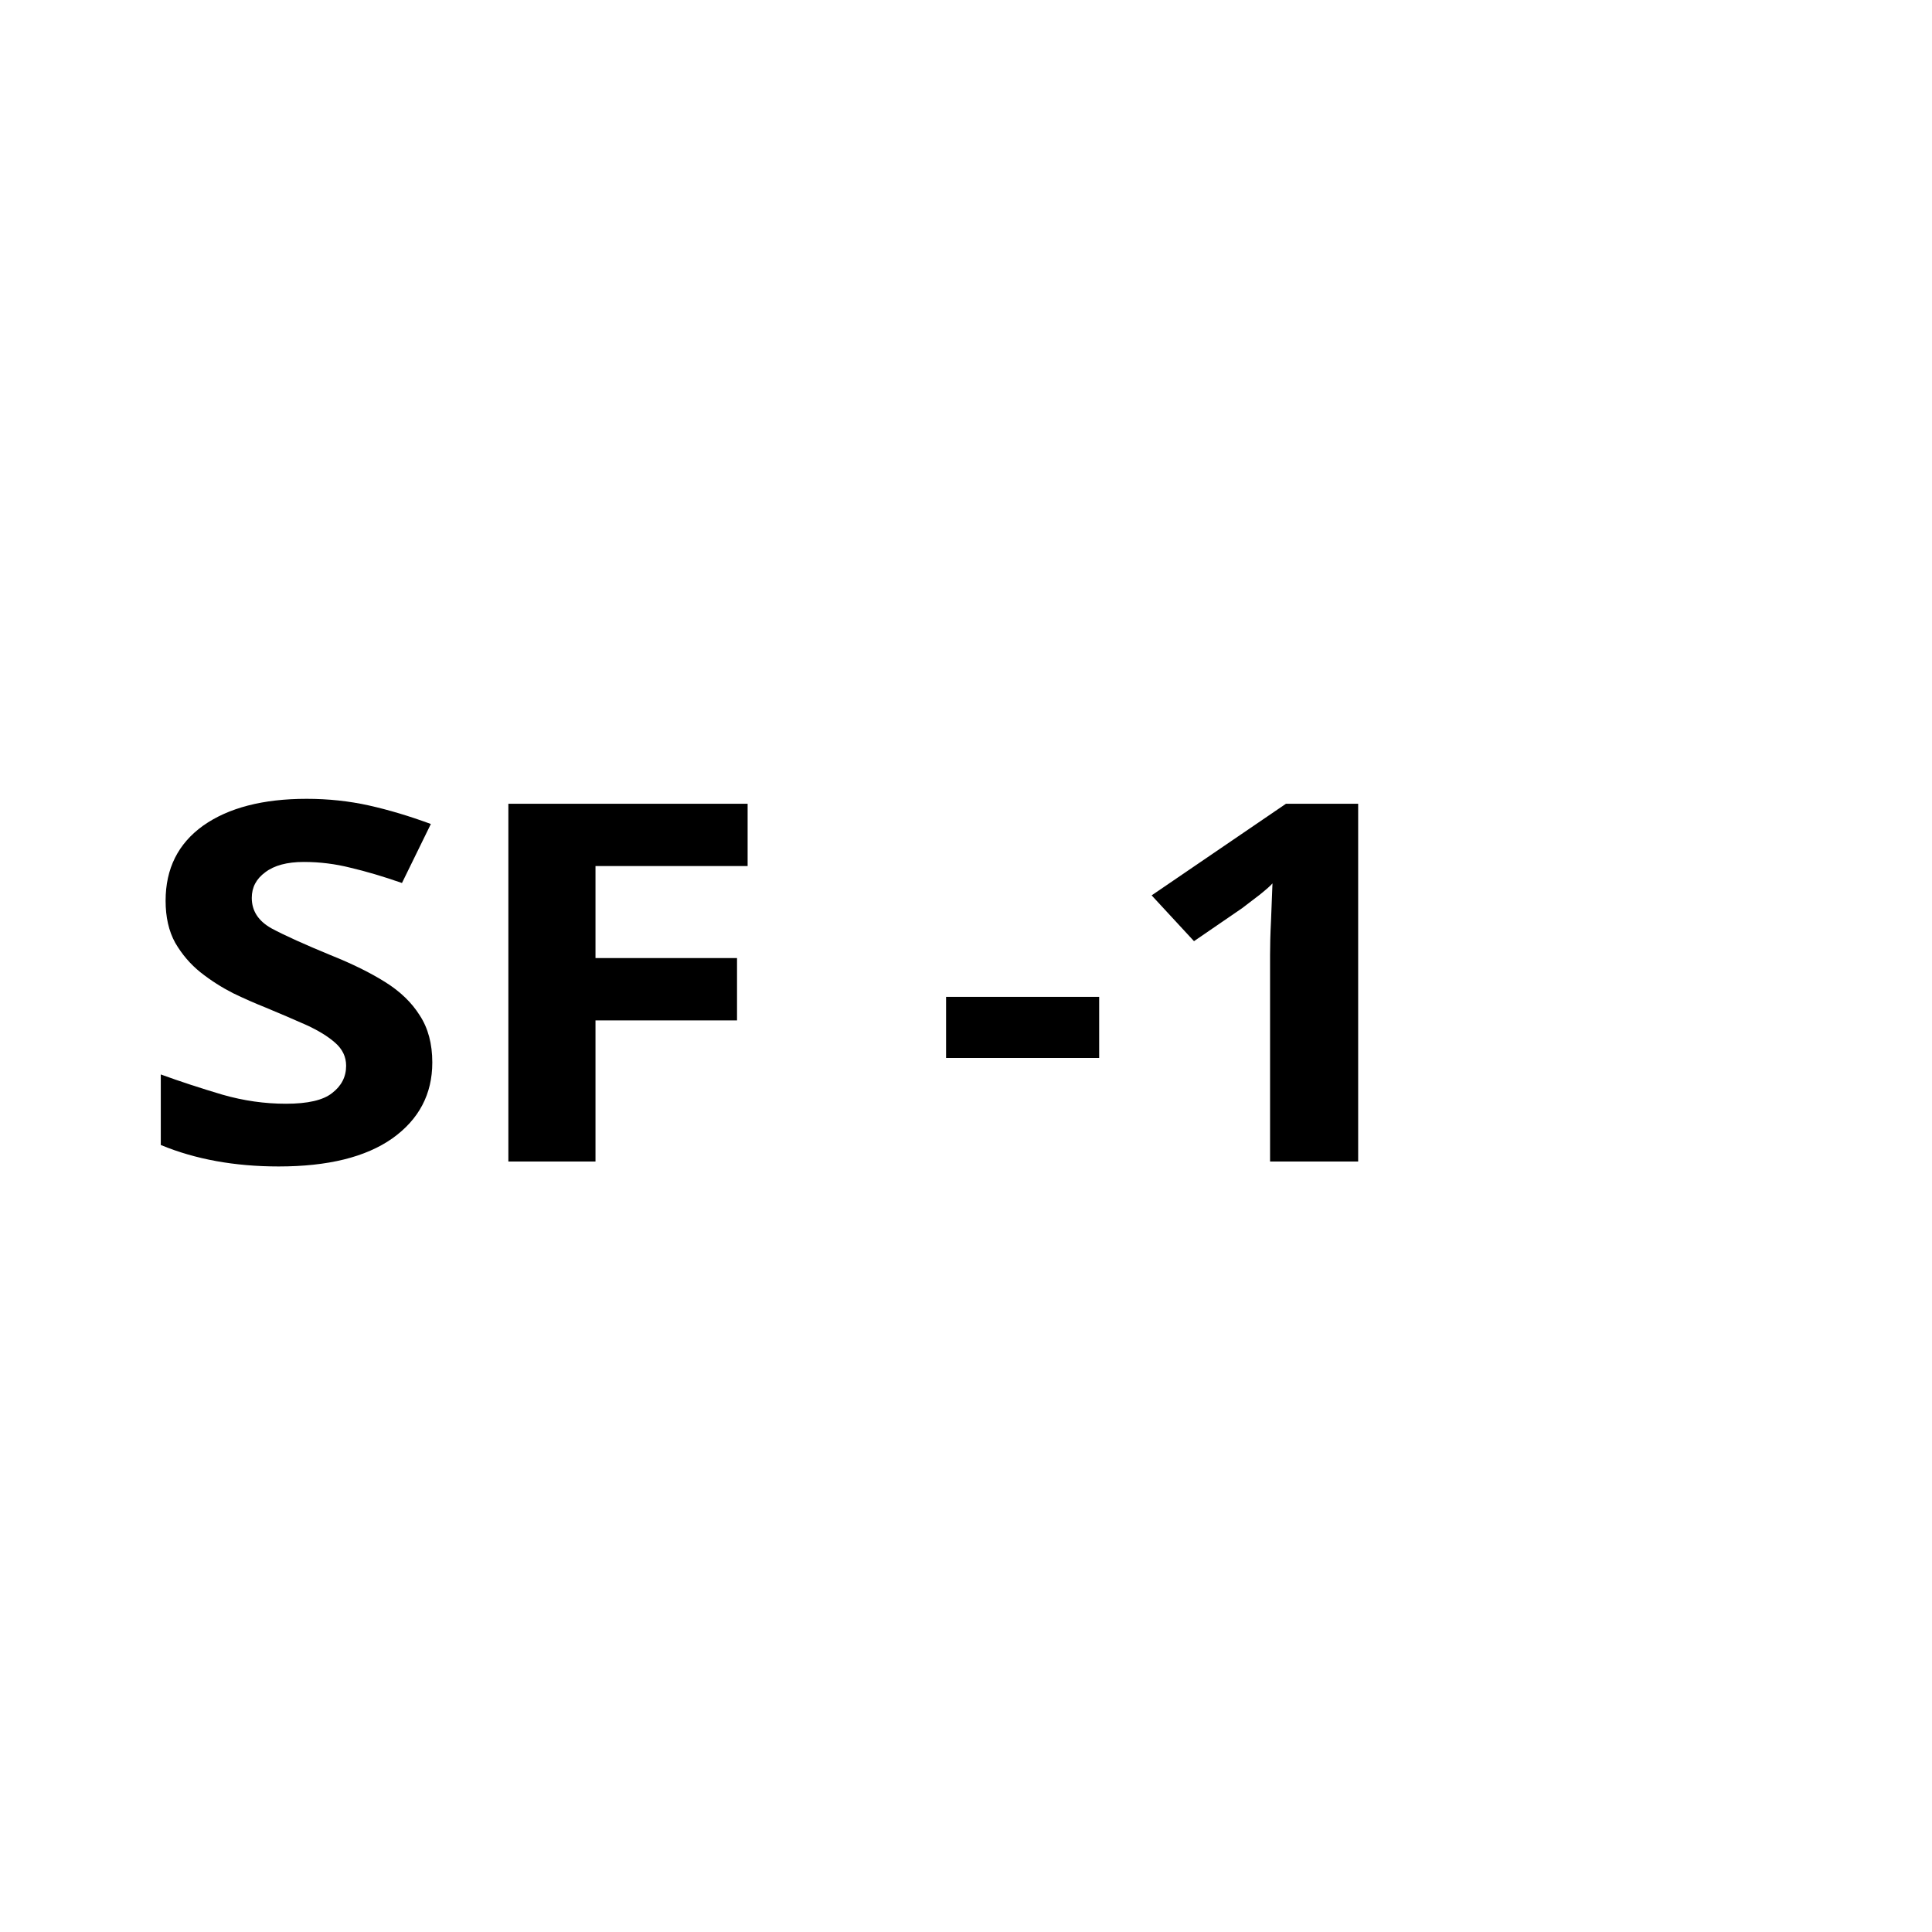
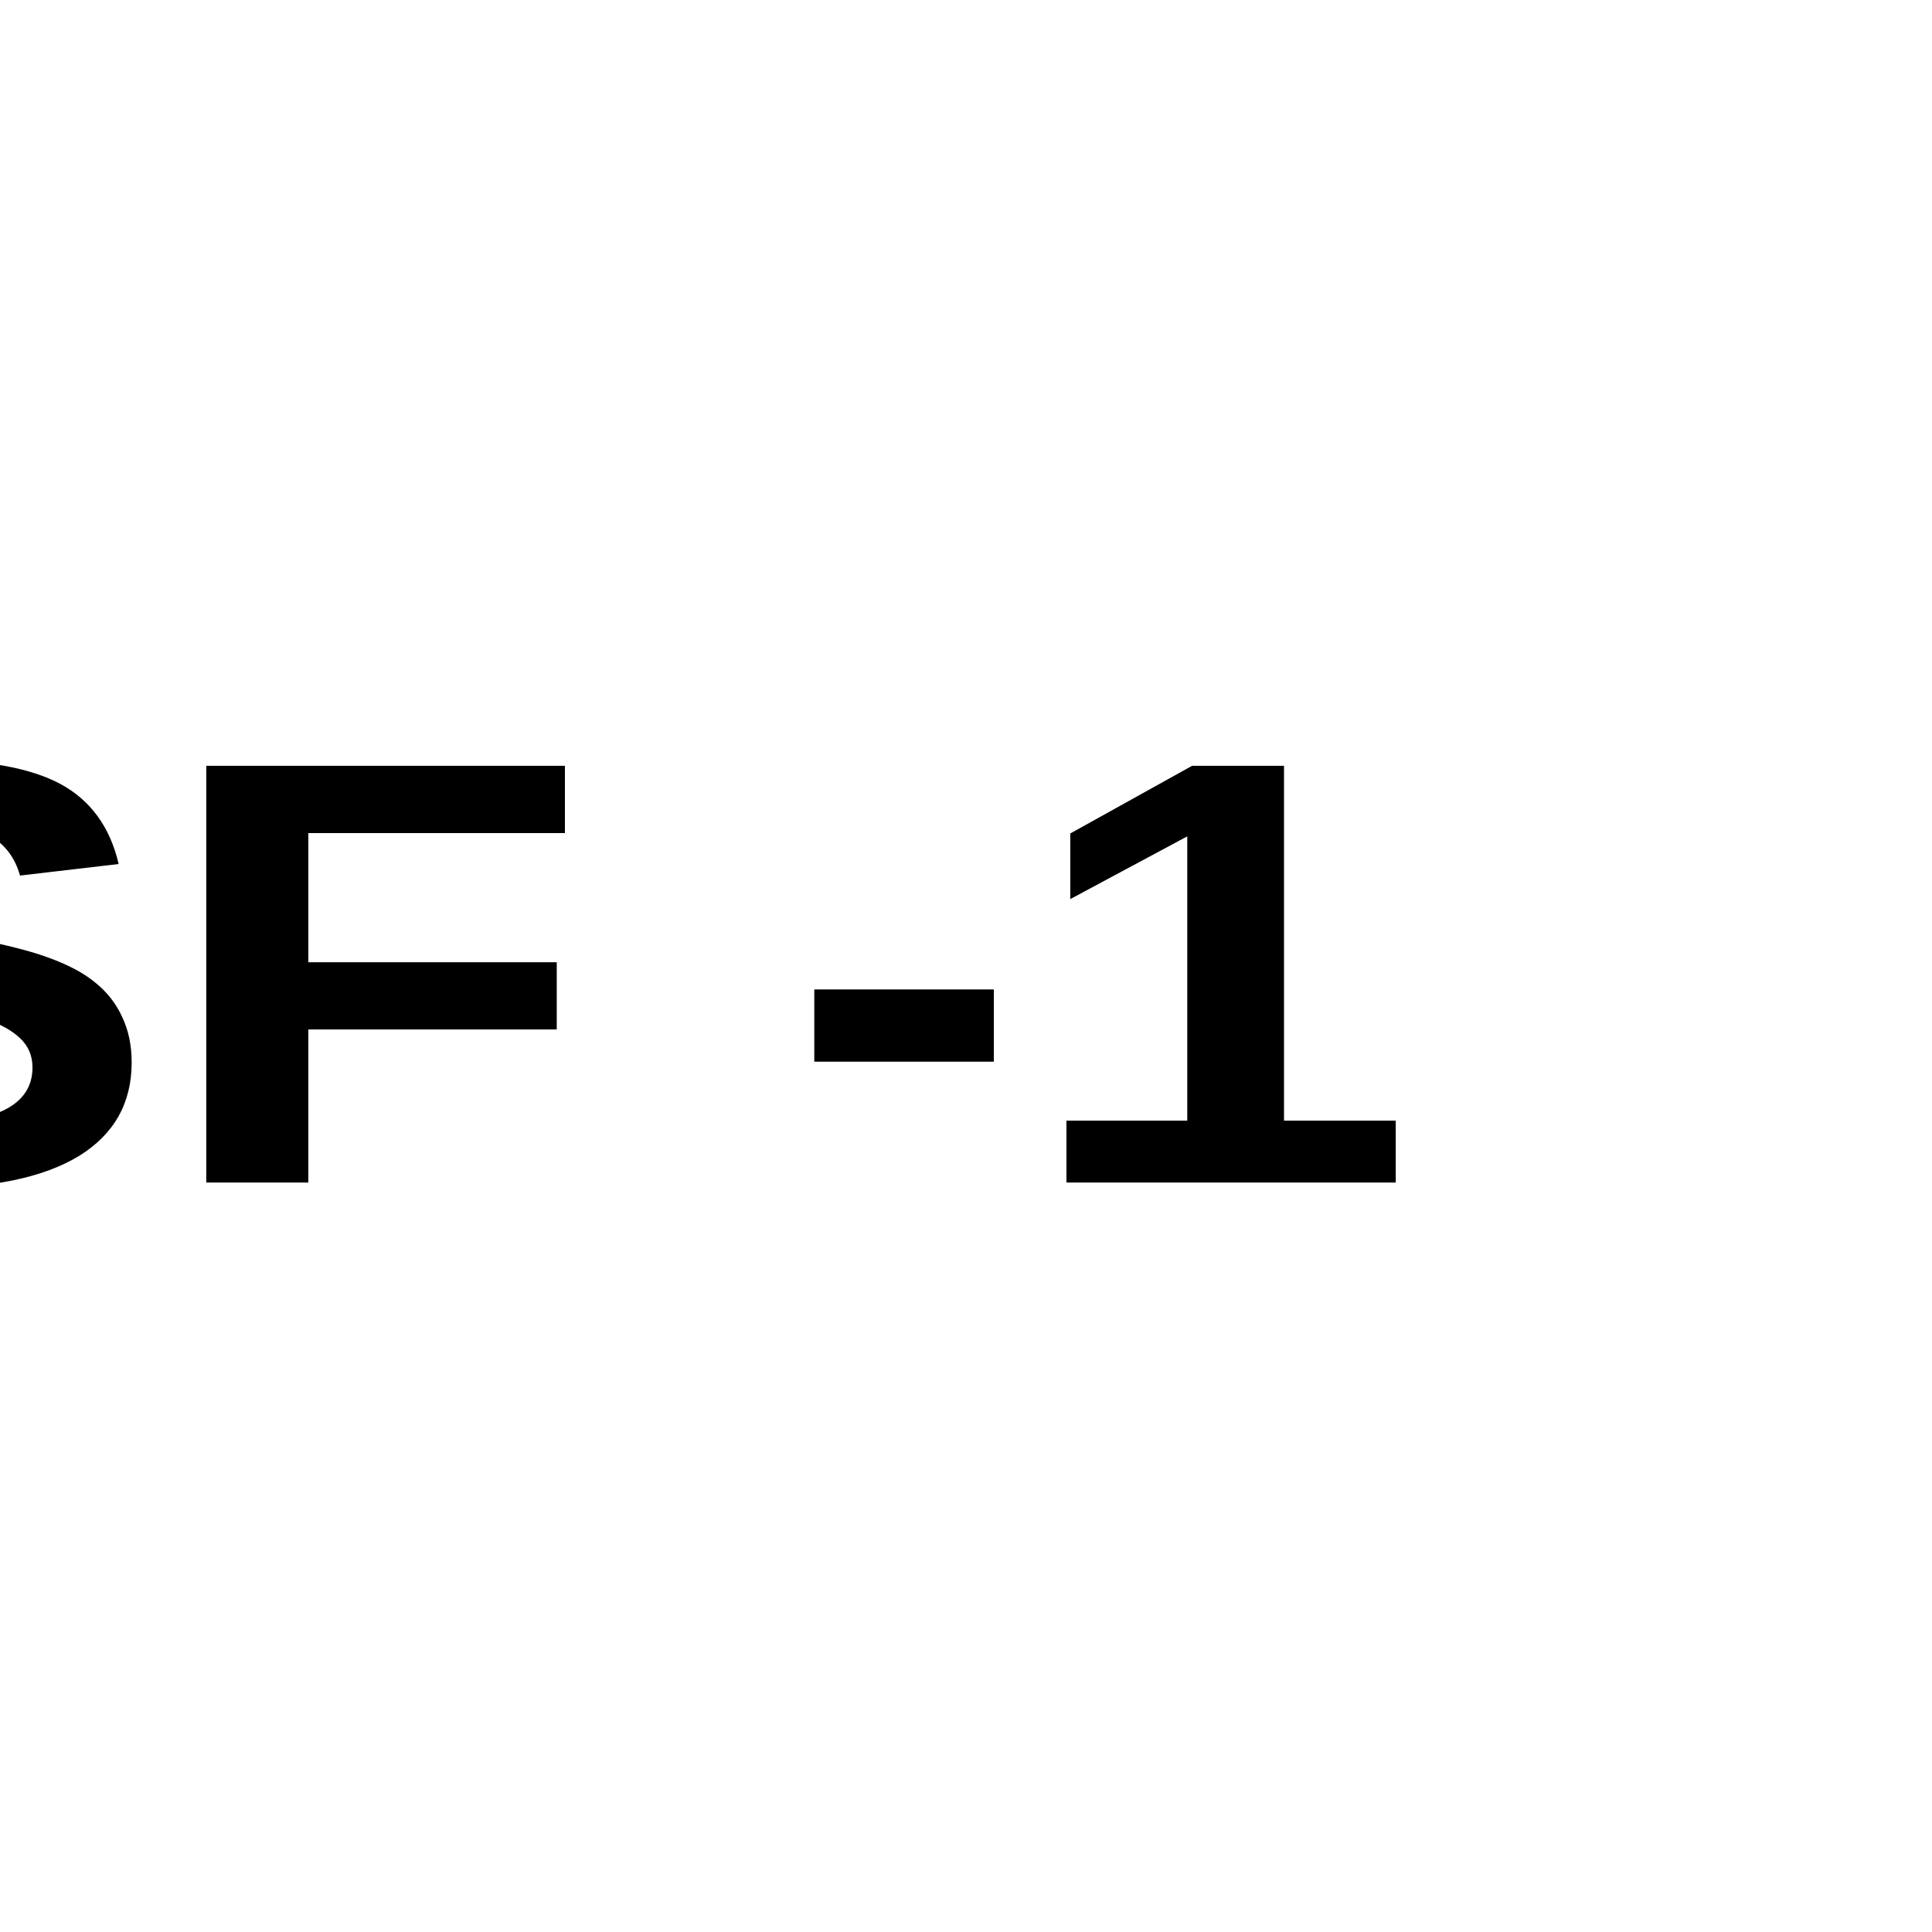
<svg xmlns="http://www.w3.org/2000/svg" width="256" height="256" viewBox="0 0 67.733 67.733" version="1.1" id="svg5">
  <defs id="defs2" />
  <g id="layer2">
    <rect style="fill-opacity: 0%;stroke:none;stroke-width:7.027" id="rect849" width="67.733" height="67.733" x="0" y="0" />
  </g>
  <g id="layer1">
-     <text xml:space="preserve" style="font-weight:bold;font-size:18.971px;line-height:1.25;font-family:sans-serif;-inkscape-font-specification:'sans-serif Bold';fill:#000000;fill-opacity:1;stroke:none;stroke-width:0.254;stroke-opacity:1" x="4.342" y="43.982" id="text2505" transform="scale(1.080148,0.9257988)">
-       <tspan id="tspan2503" style="fill:#000000;fill-opacity:1;stroke:none;stroke-width:0.254;stroke-opacity:1" x="4.342" y="43.982">SF -1</tspan>
+     <text xml:space="preserve" style="font-weight:bold;font-size:22.931px;line-height:1.25;font-family:sans-serif;-inkscape-font-specification:'sans-serif Bold';fill:#000000;fill-opacity:1;stroke:none;stroke-width:0.254;stroke-opacity:1" x="32.804" y="44.783" id="text2505" transform="scale(1.080148,0.9257988)">
+       <tspan id="tspan2503" style="font-style:normal;font-variant:normal;font-weight:bold;font-stretch:normal;font-size:22.931px;font-family:Arial;-inkscape-font-specification:'Arial Bold';text-align:center;text-anchor:middle;fill:#000000;fill-opacity:1;stroke:none;stroke-width:0.254;stroke-opacity:1" x="32.804" y="44.783">SF -1</tspan>
    </text>
  </g>
</svg>
